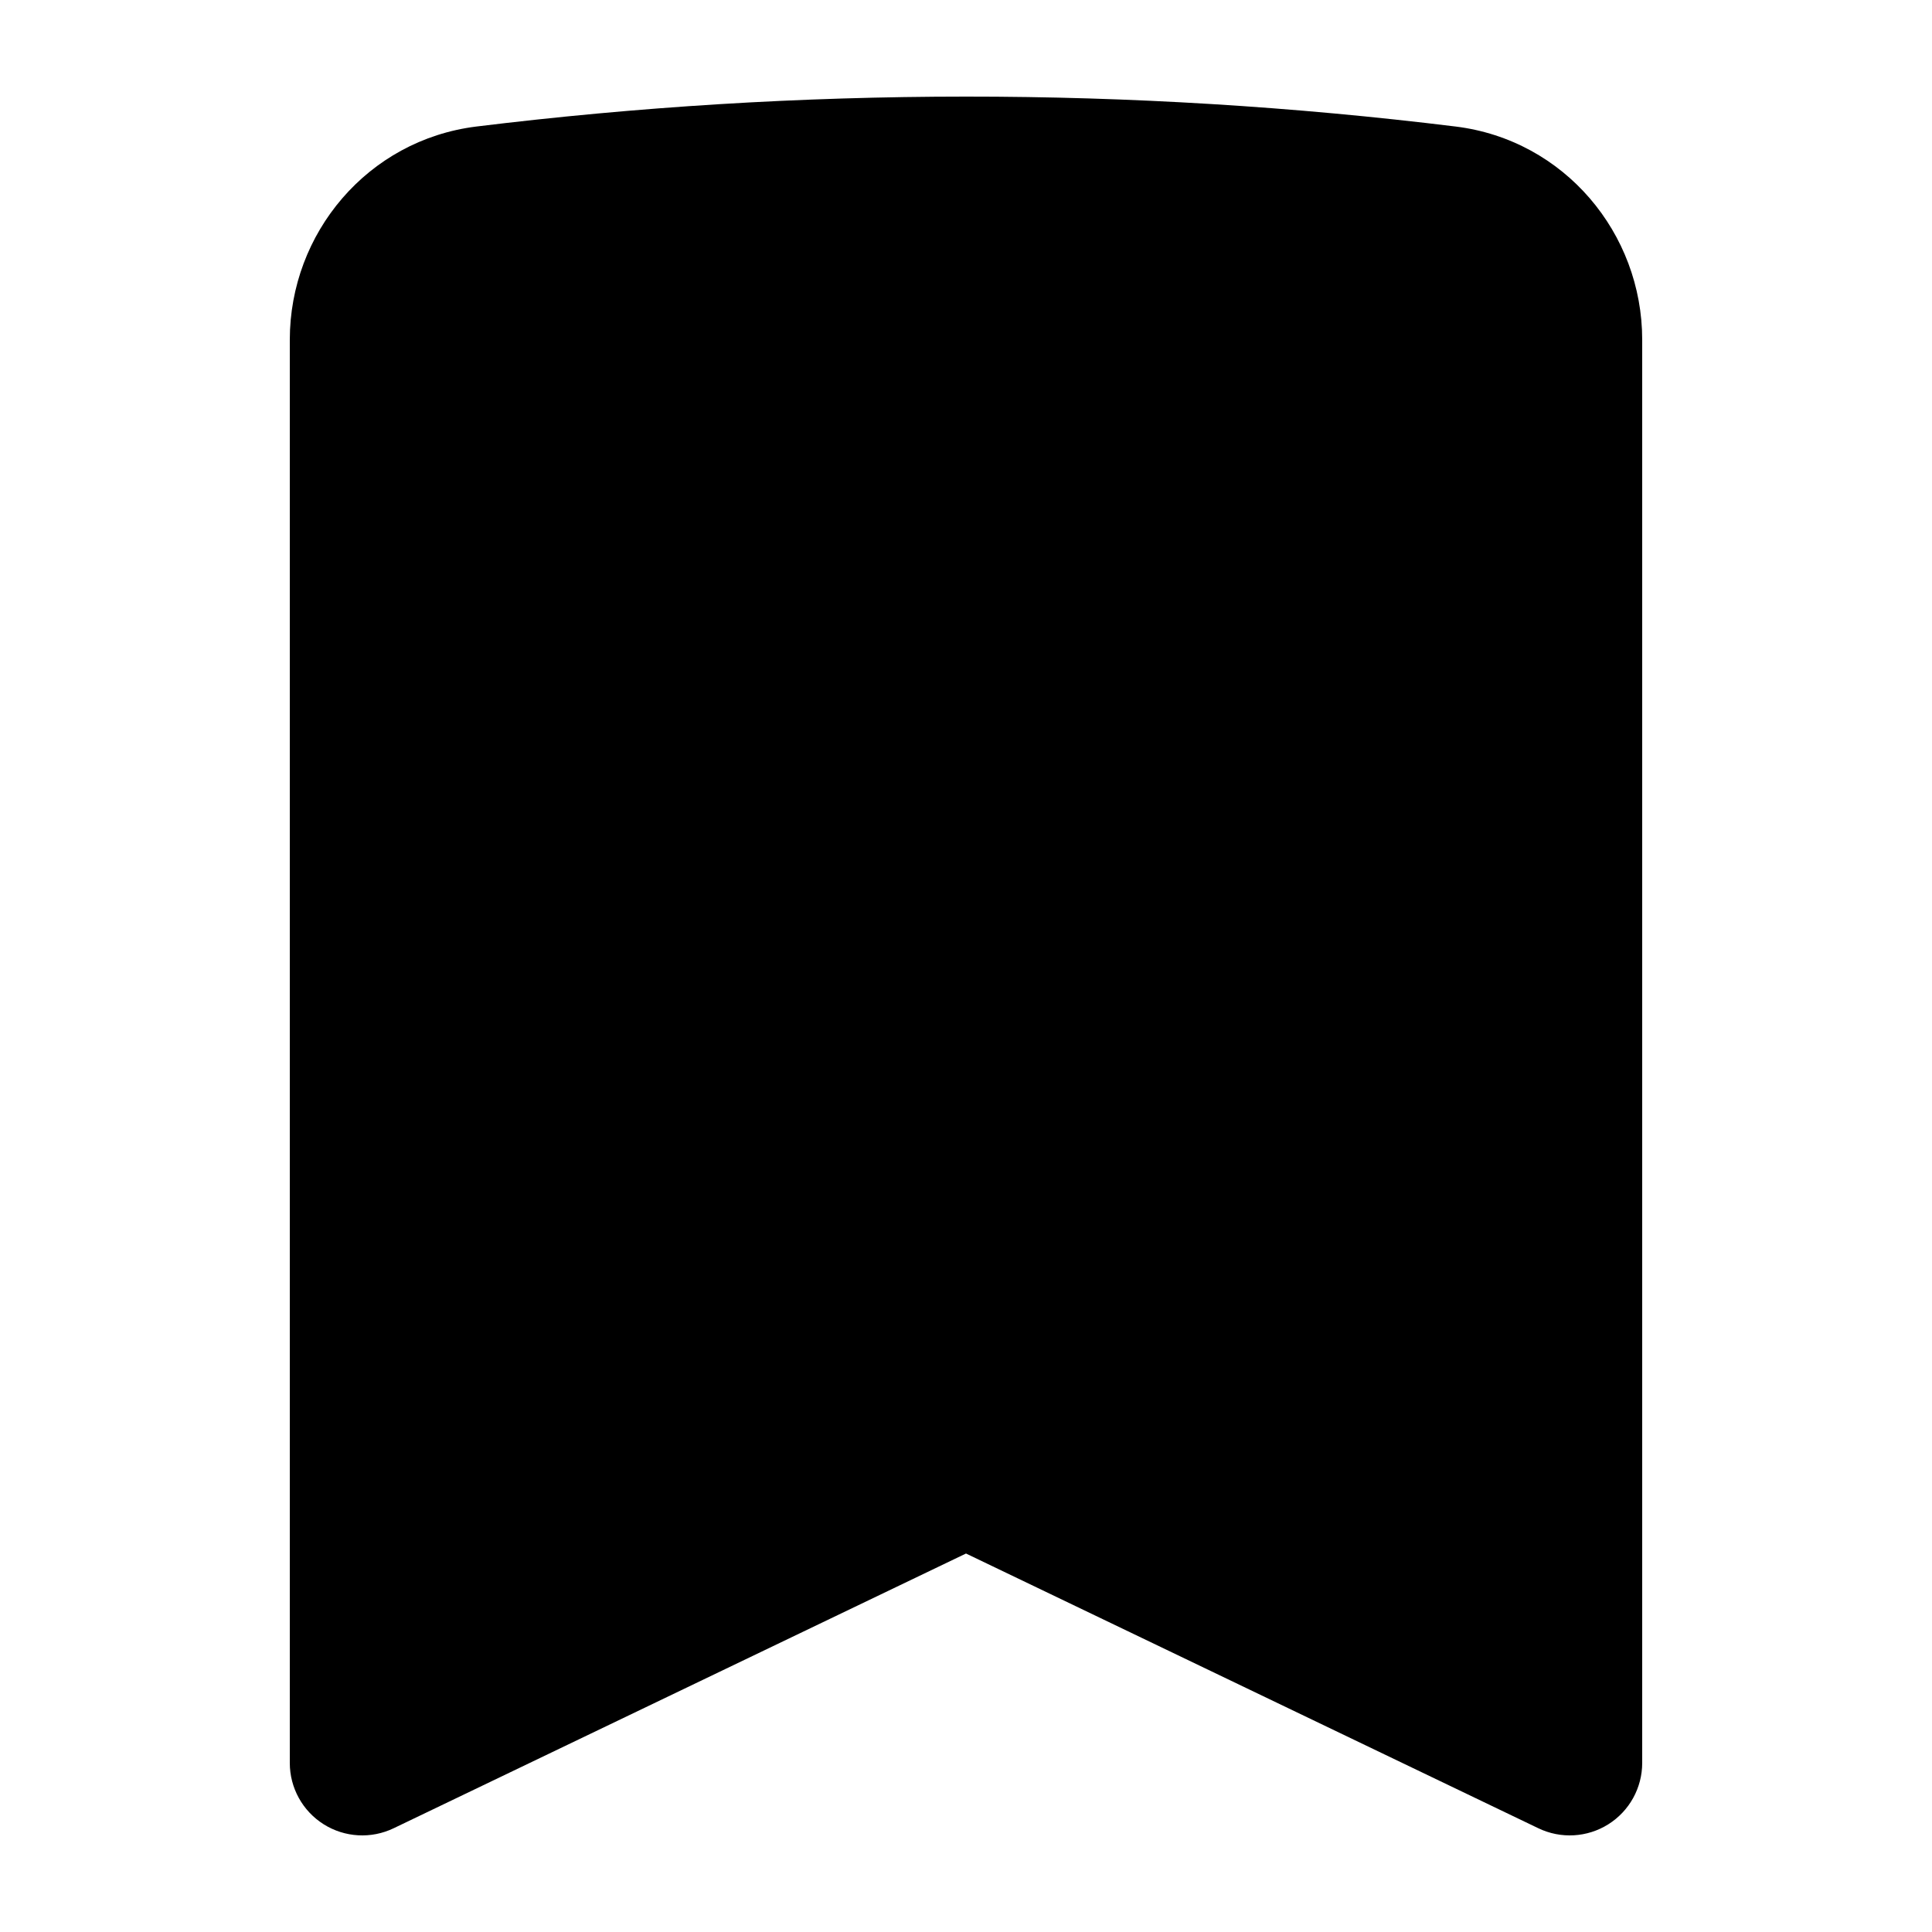
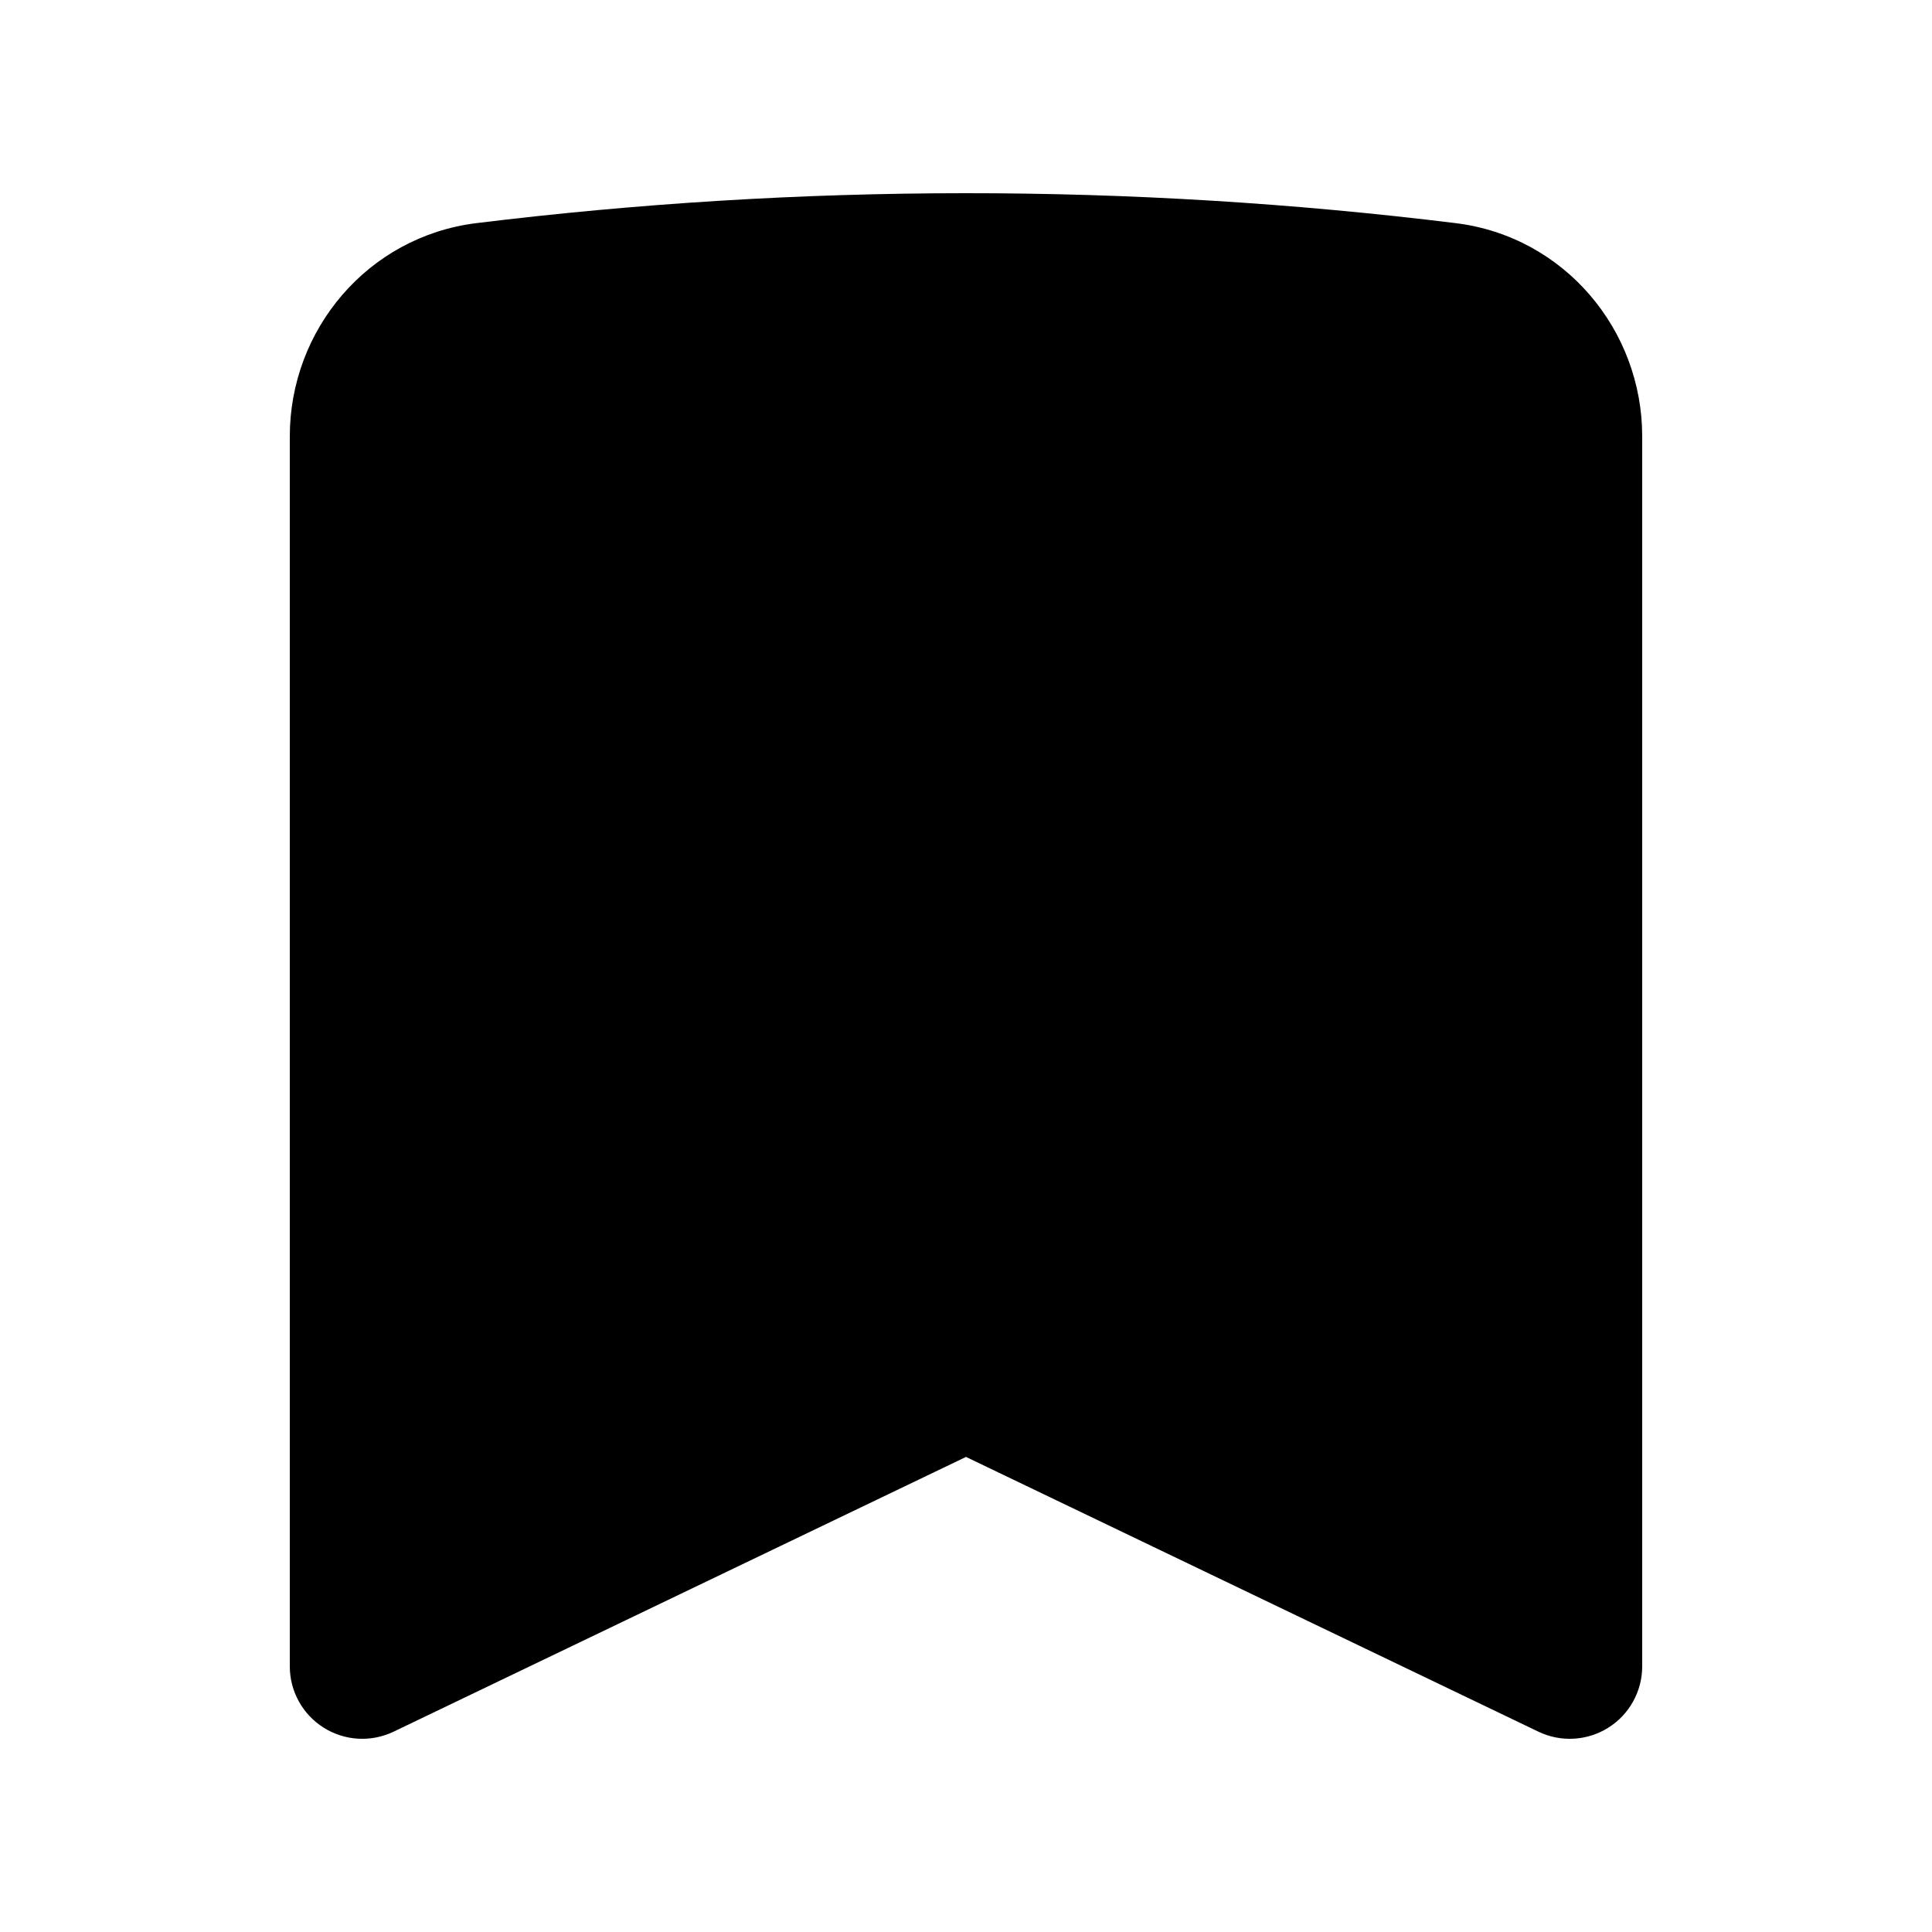
<svg xmlns="http://www.w3.org/2000/svg" viewBox="0 0 20 20" fill="currentColor" aria-hidden="true">
-   <path fill-rule="evenodd" d="M10 1c-1.716 0-3.408.106-5.07.31C3.806 1.45 3 2.414 3 3.517V18.25a.75.75 0 001.075.676L10 16.082l5.925 2.844A.75.75 0 0017 18.25V3.517c0-1.103-.806-2.068-1.93-2.207A41.403 41.403 0 0010 1z" clip-rule="evenodd" />
+   <path fill-rule="evenodd" d="M10 2c-1.716 0-3.408.106-5.07.31C3.806 2.45 3 3.414 3 4.517V17.25a.75.75 0 001.075.676L10 15.082l5.925 2.844A.75.75 0 0017 17.25V4.517c0-1.103-.806-2.068-1.93-2.207A41.403 41.403 0 0010 2z" clip-rule="evenodd" />
</svg>
